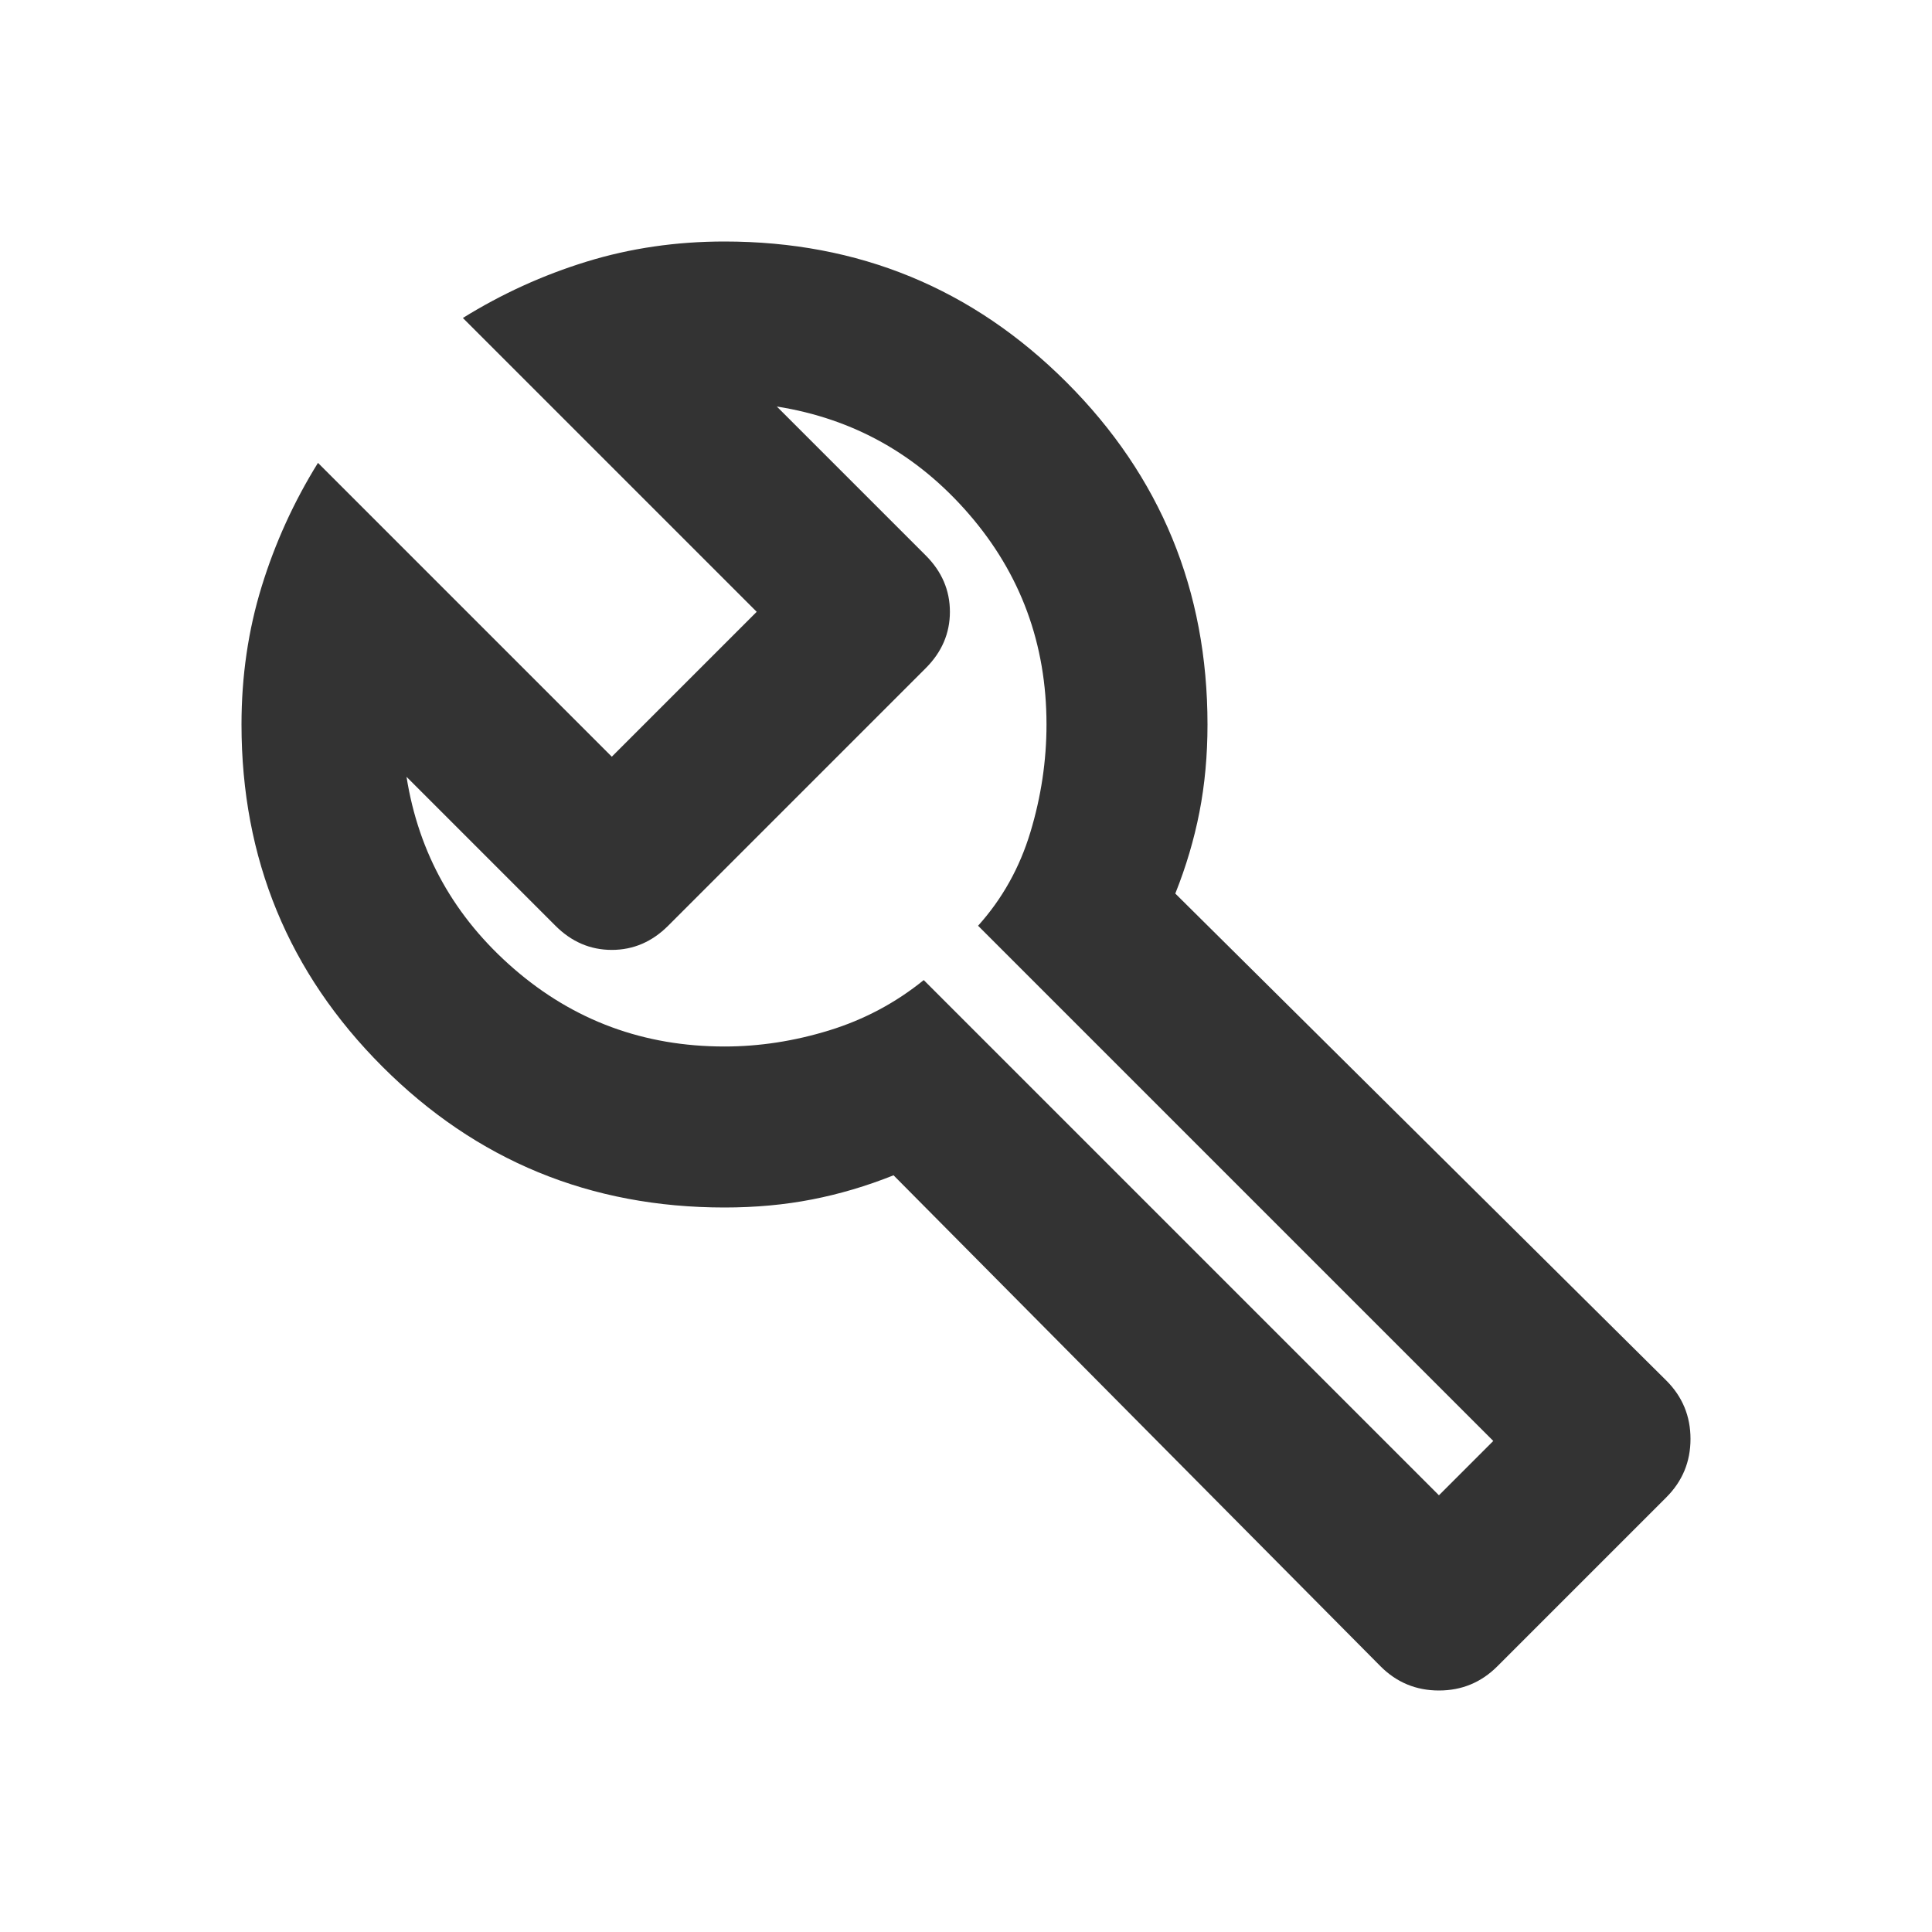
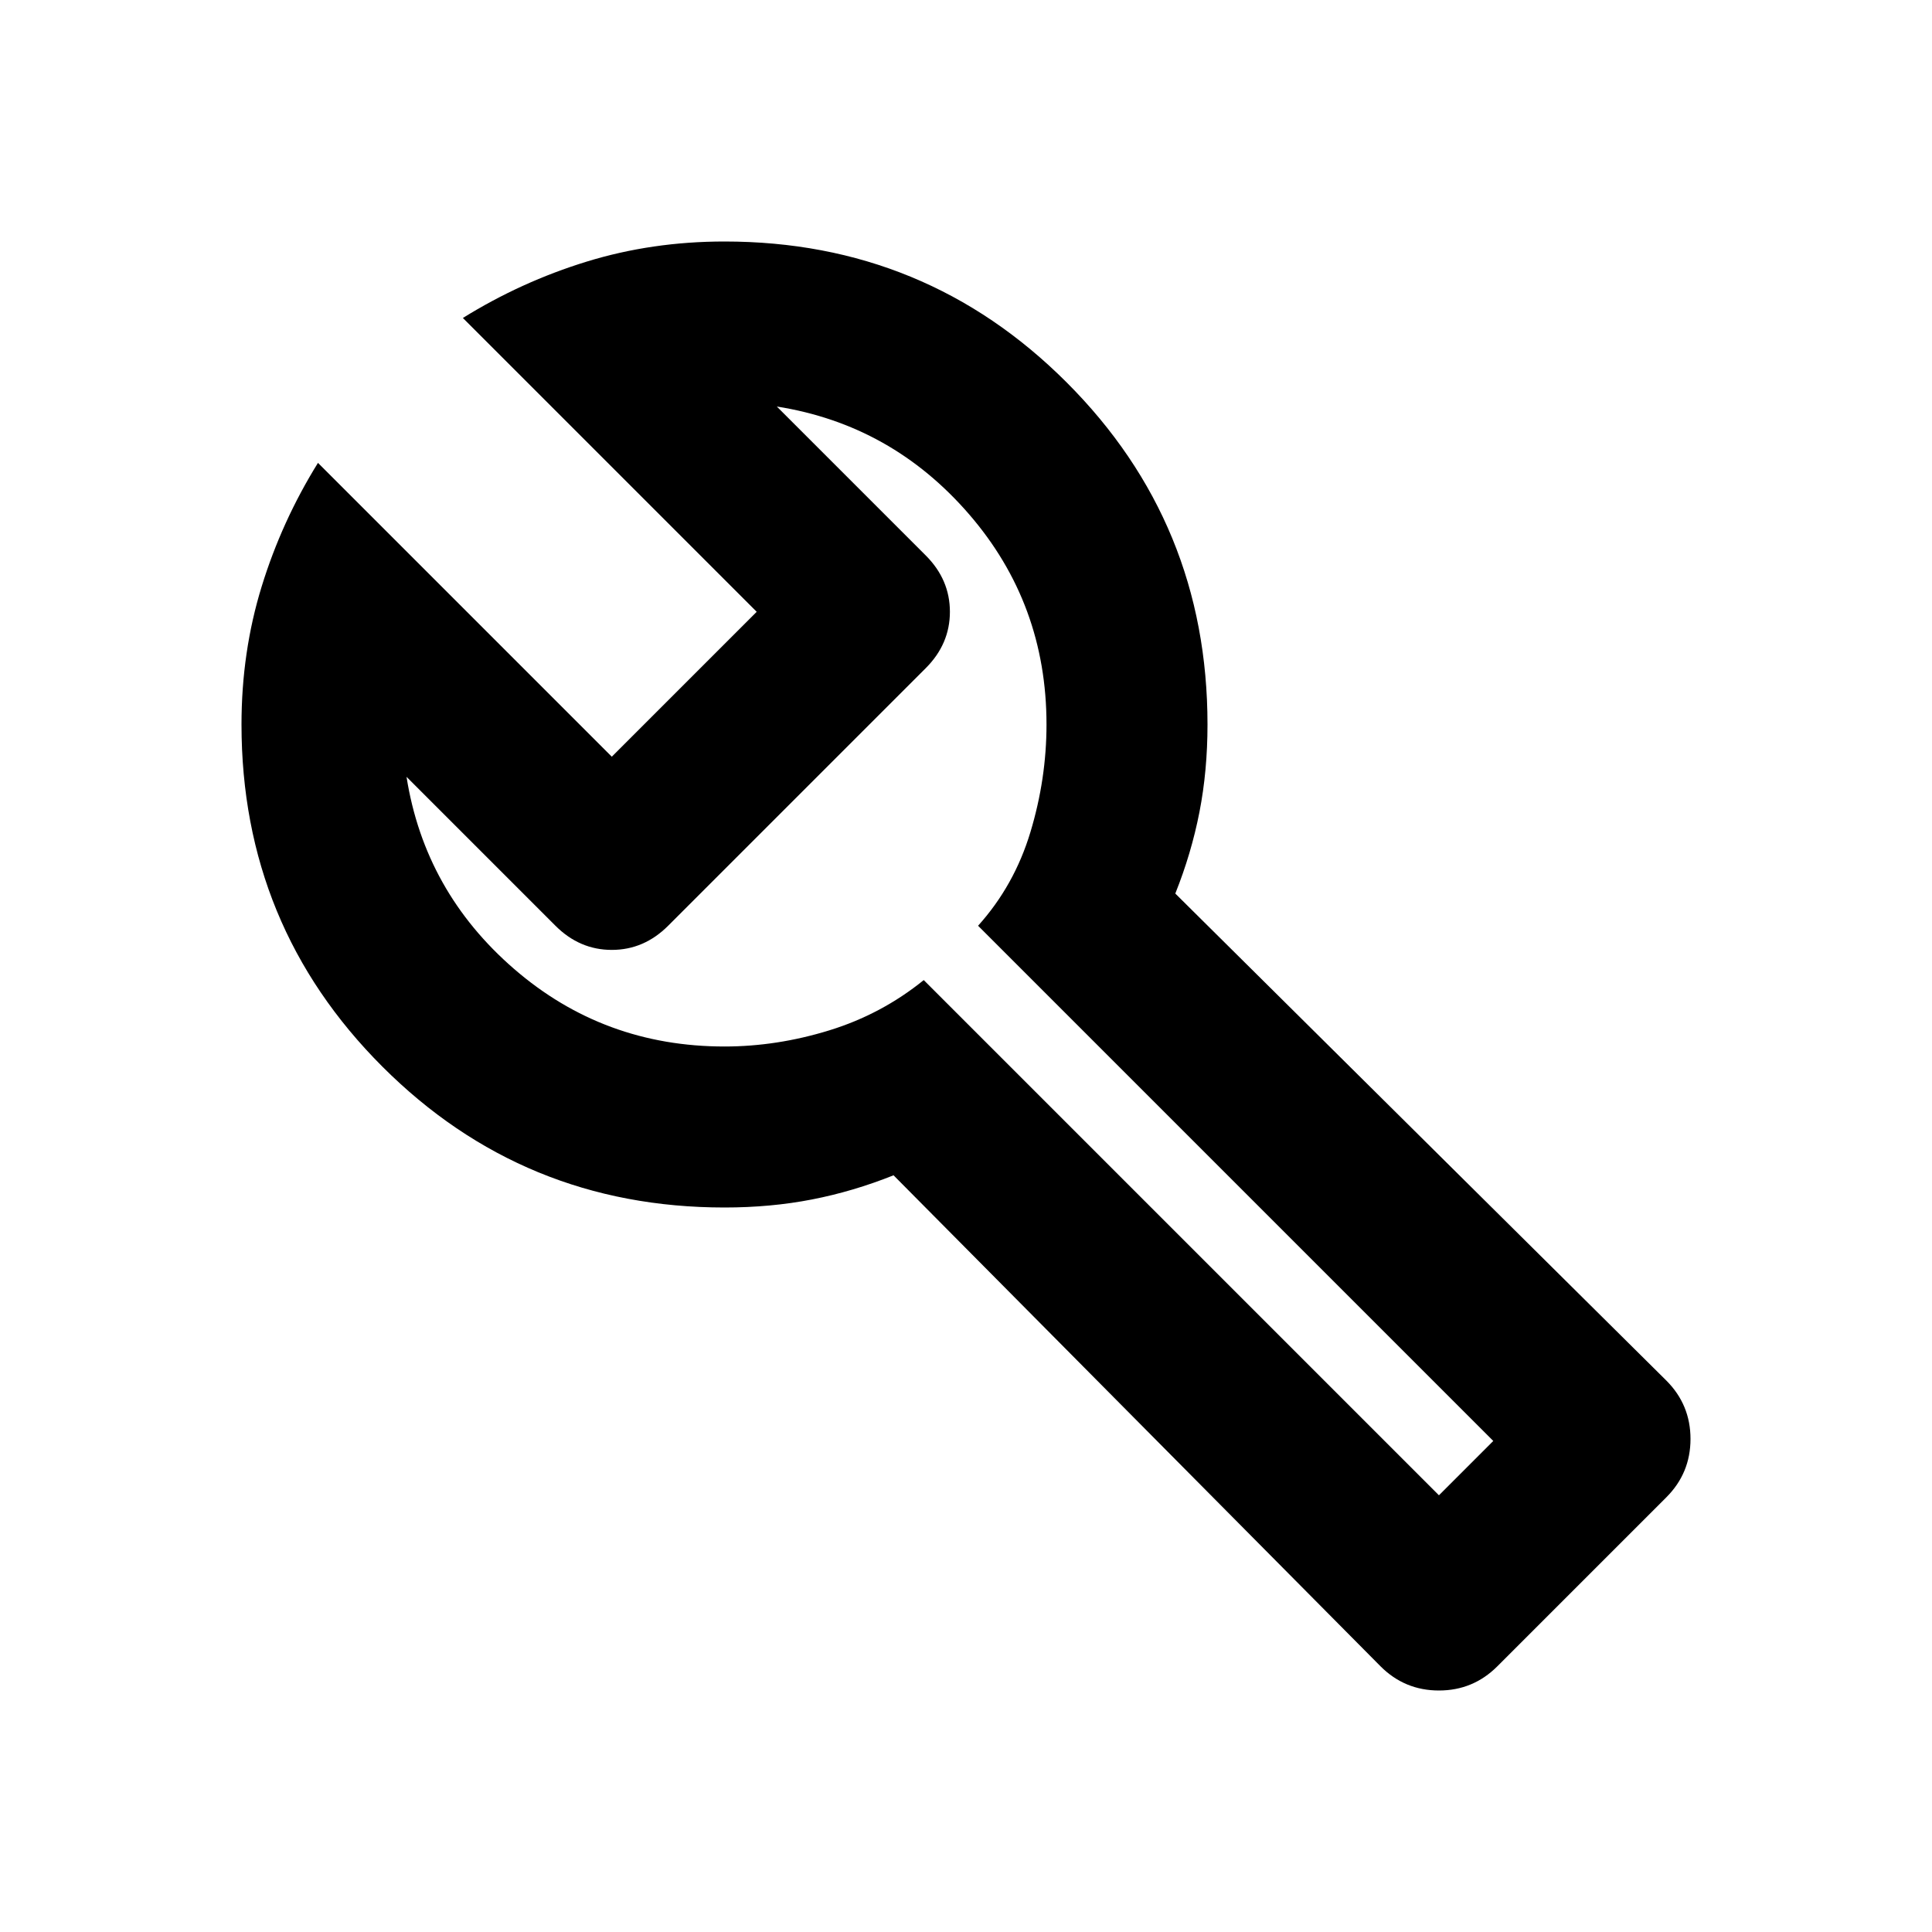
- <svg xmlns="http://www.w3.org/2000/svg" height="24px" viewBox="0 -960 960 960" width="24px" fill="#333">
+ <svg xmlns="http://www.w3.org/2000/svg" height="24px" viewBox="0 -960 960 960" width="24px" fill="currentColor">
  <path d="M686-132 444-376q-20 8-40.5 12t-43.5 4q-100 0-170-70t-70-170q0-36 10-68.5t28-61.5l146 146 72-72-146-146q29-18 61.5-28t68.5-10q100 0 170 70t70 170q0 23-4 43.5T584-516l244 242q12 12 12 29t-12 29l-84 84q-12 12-29 12t-29-12Zm29-85 27-27-256-256q18-20 26-46.5t8-53.5q0-60-38.5-104.5T386-758l74 74q12 12 12 28t-12 28L332-500q-12 12-28 12t-28-12l-74-74q9 57 53.5 95.5T360-440q26 0 52-8t47-25l256 256ZM472-488Z" />
</svg>
